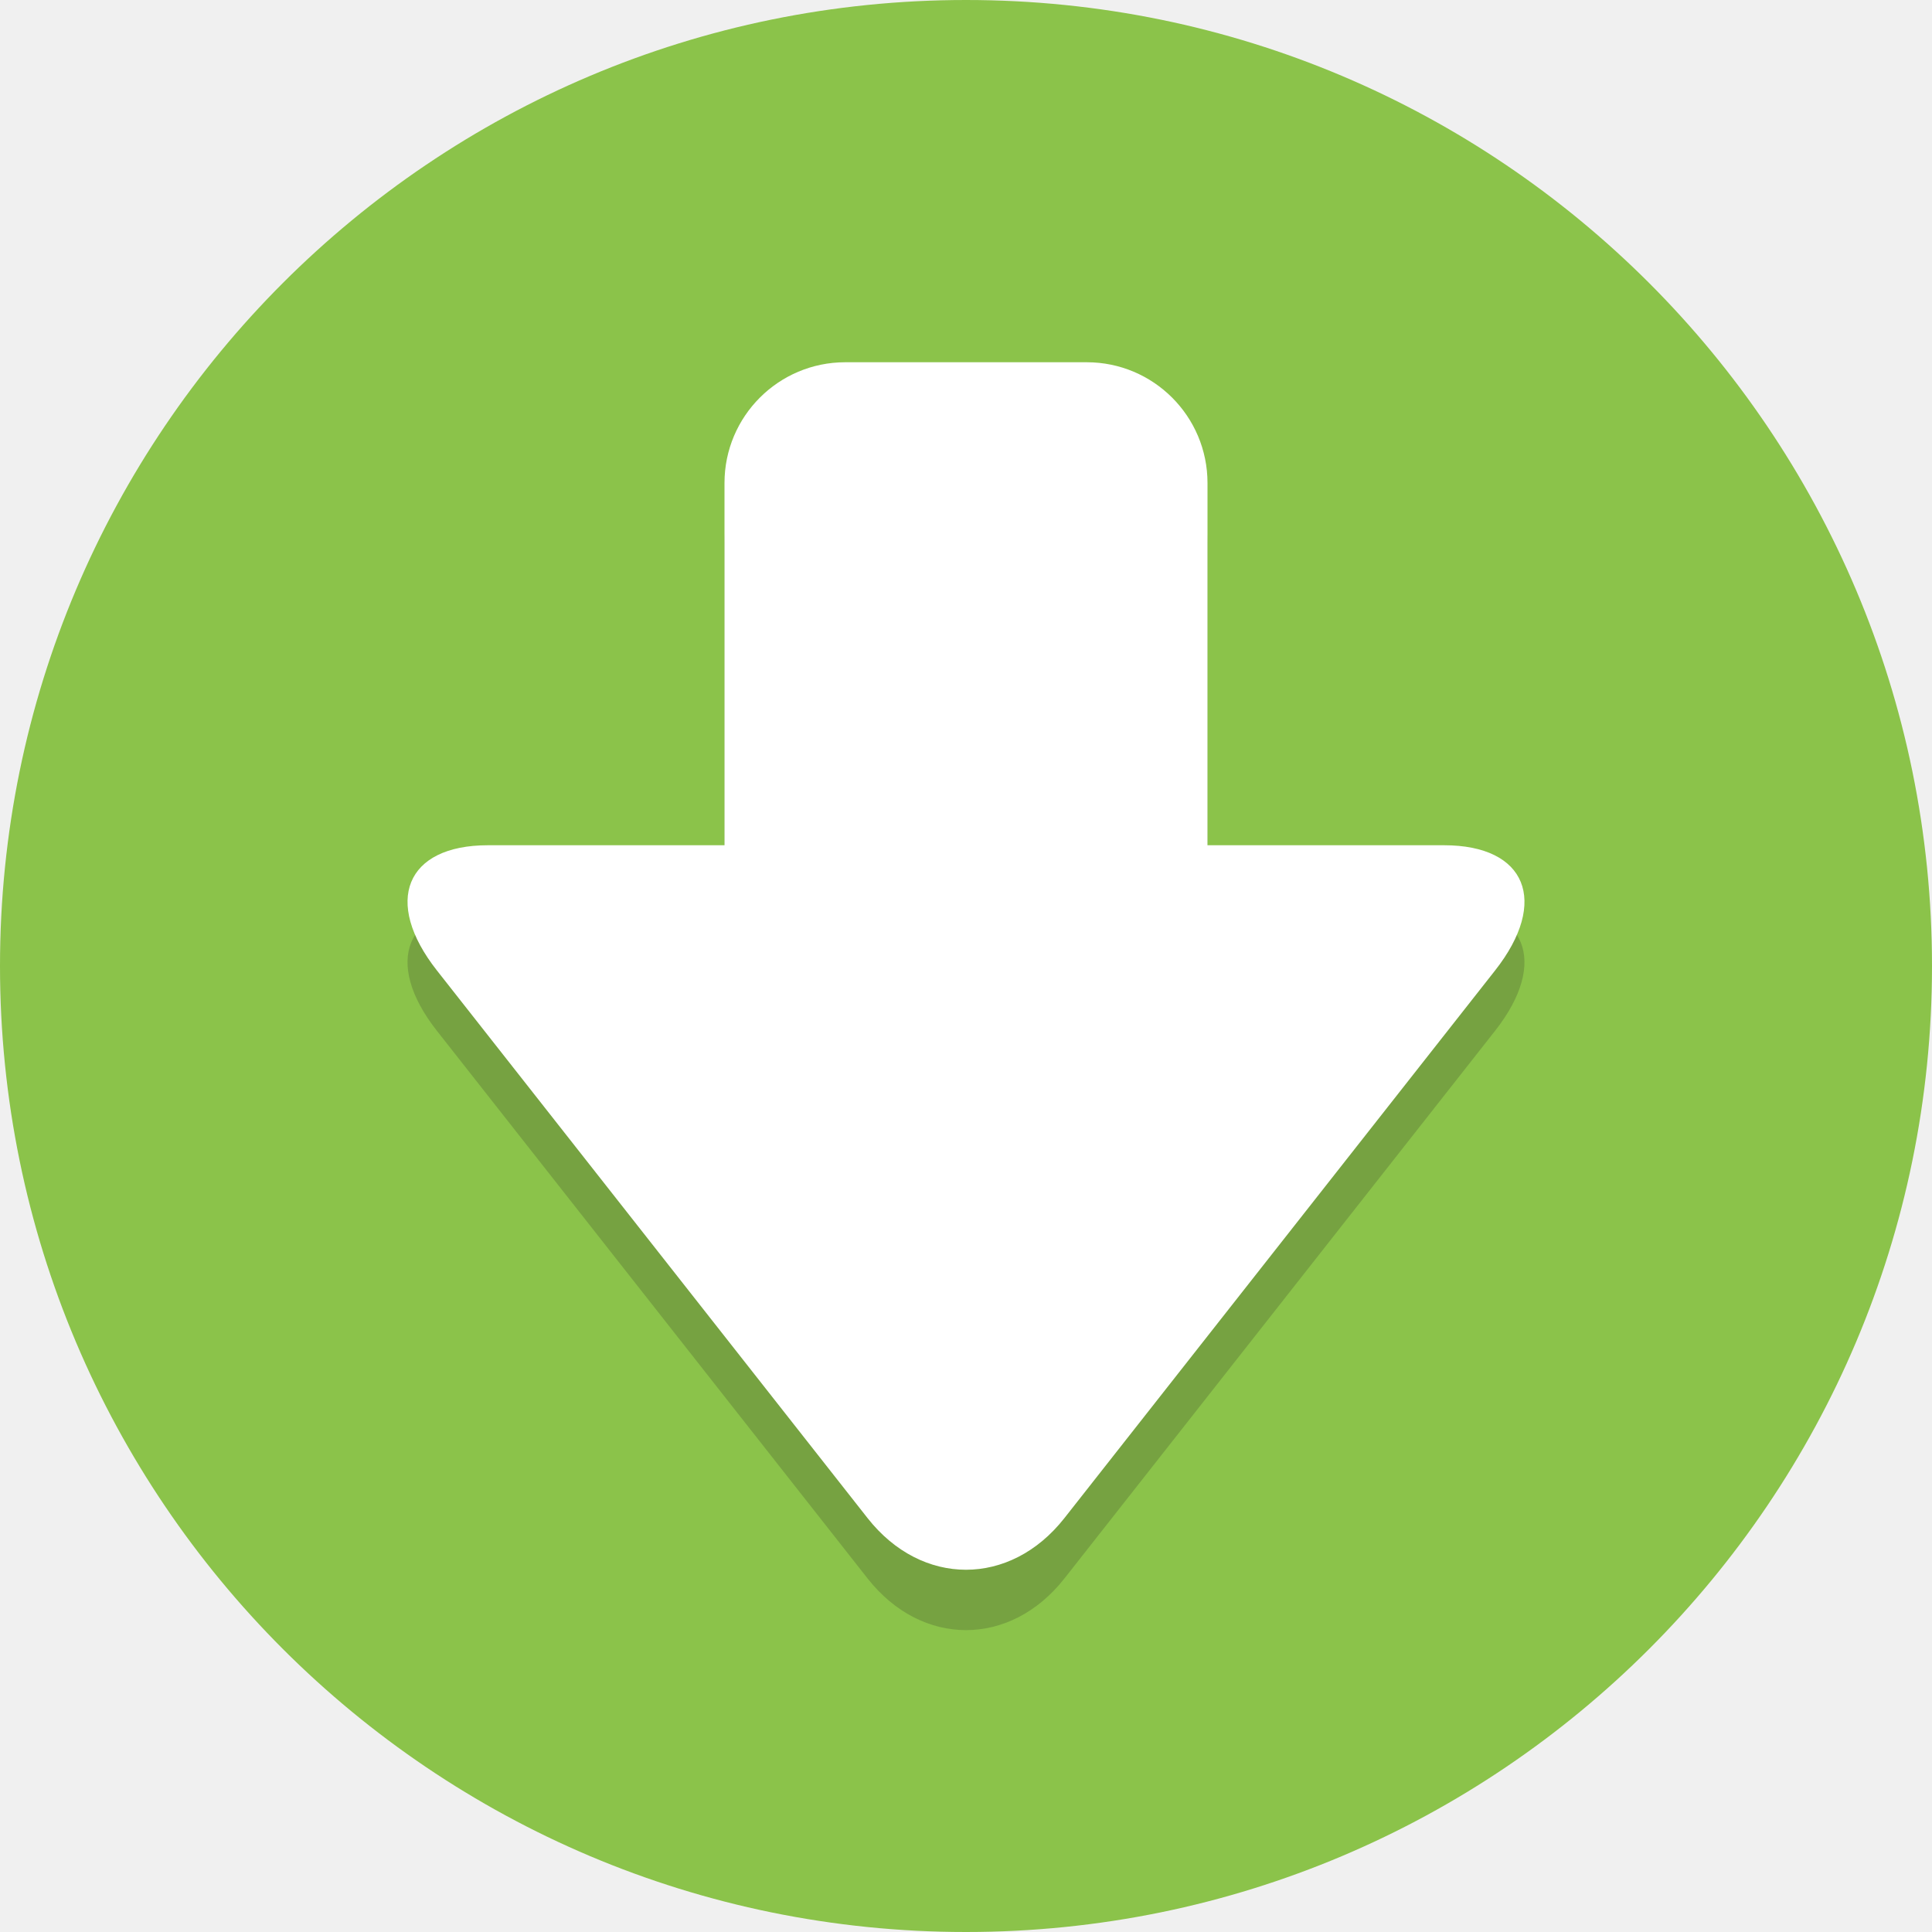
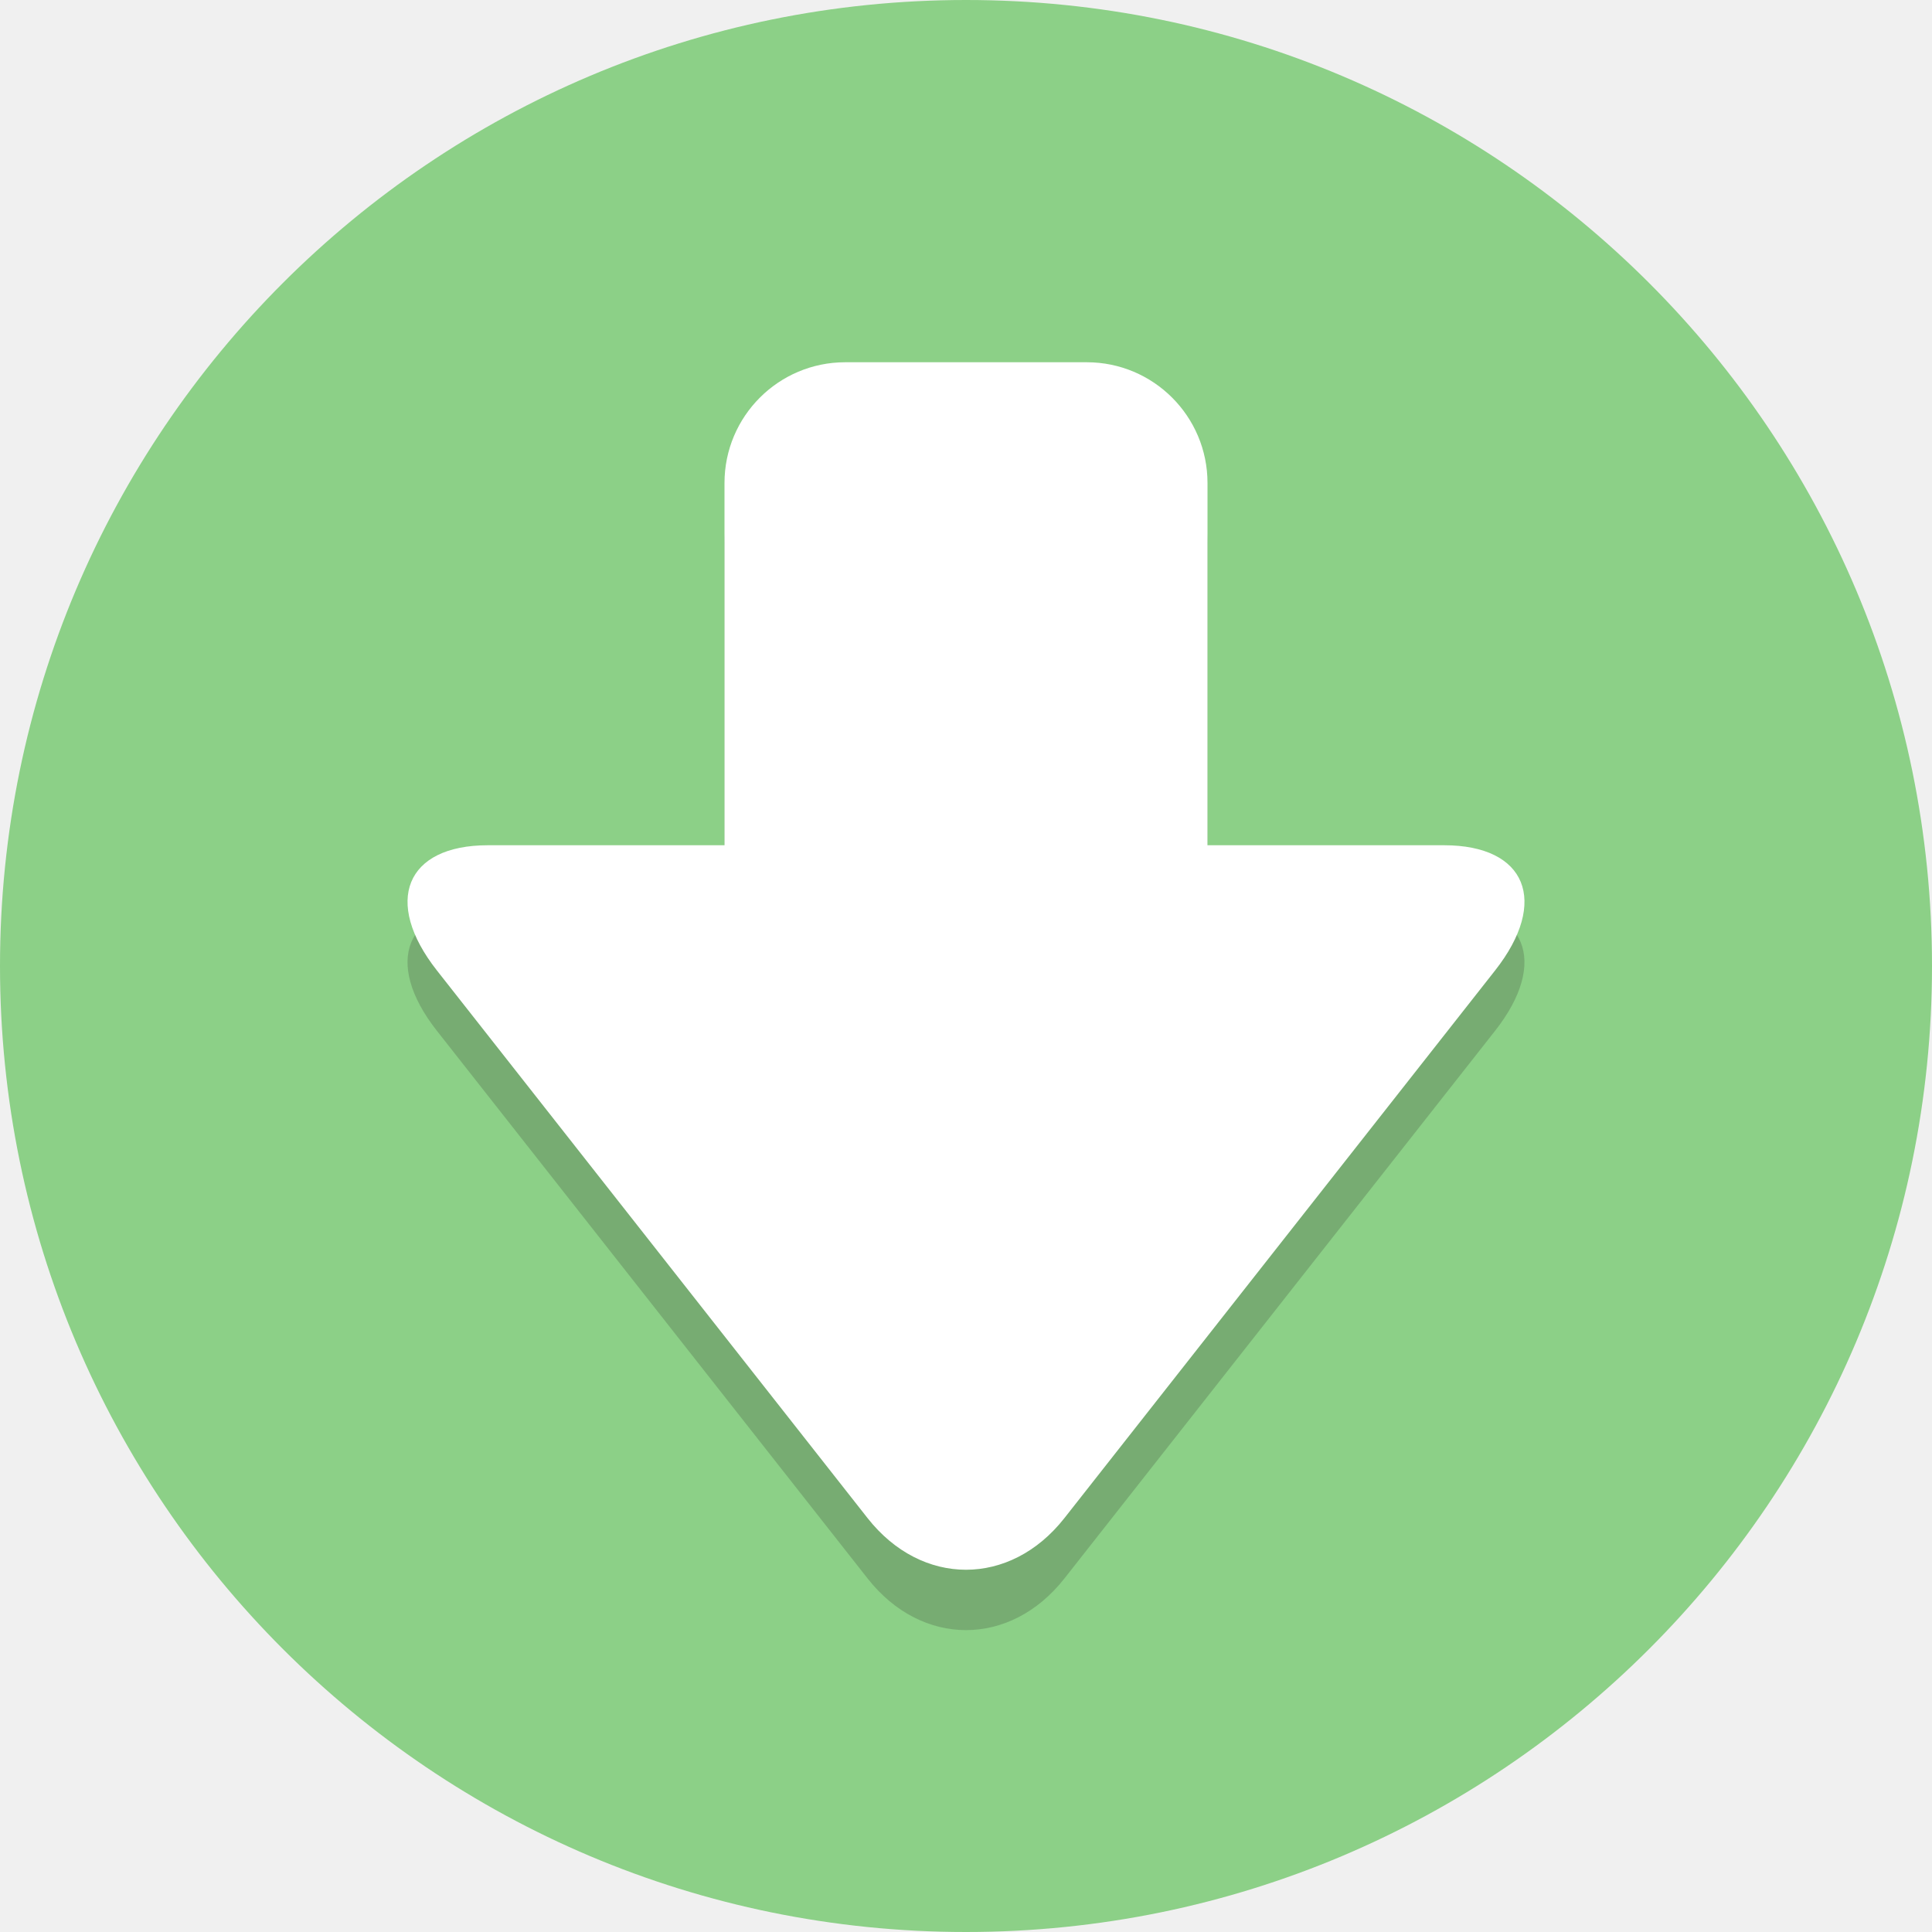
<svg xmlns="http://www.w3.org/2000/svg" width="64" height="64">
  <g>
    <rect fill="none" id="canvas_background" height="402" width="582" y="-1" x="-1" />
  </g>
  <g>
-     <circle id="svg_2" r="32" fill="#8BC34A" cy="32" cx="32" />
+     <circle id="svg_2" r="32" fill="#8CD087" cy="32" cx="32" />
    <path opacity="0.2" id="svg_4" fill="#231F20" d="m47.839,30l-7.839,0l0,-12c0,-2.209 -1.791,-4 -4,-4l-8,0c-2.209,0 -4,1.791 -4,4l0,12l-7.839,0c-2.722,0 -3.483,1.865 -1.69,4.145l14.27,18.145c1.793,2.28 4.726,2.28 6.519,0l14.269,-18.146c1.792,-2.279 1.032,-4.144 -1.69,-4.144z" />
    <path id="svg_6" fill="#FFFFFF" d="m24,16c0,-2.209 1.791,-4 4,-4l8,0c2.209,0 4,1.791 4,4l0,24c0,2.209 -1.791,4 -4,4l-8,0c-2.209,0 -4,-1.791 -4,-4l0,-24z" />
    <path id="svg_8" fill="#FFFFFF" d="m47.839,28c2.722,0 3.483,1.865 1.69,4.145l-14.27,18.145c-1.793,2.28 -4.726,2.28 -6.519,0l-14.269,-18.145c-1.792,-2.28 -1.032,-4.145 1.69,-4.145l31.678,0z" />
  </g>
</svg>
